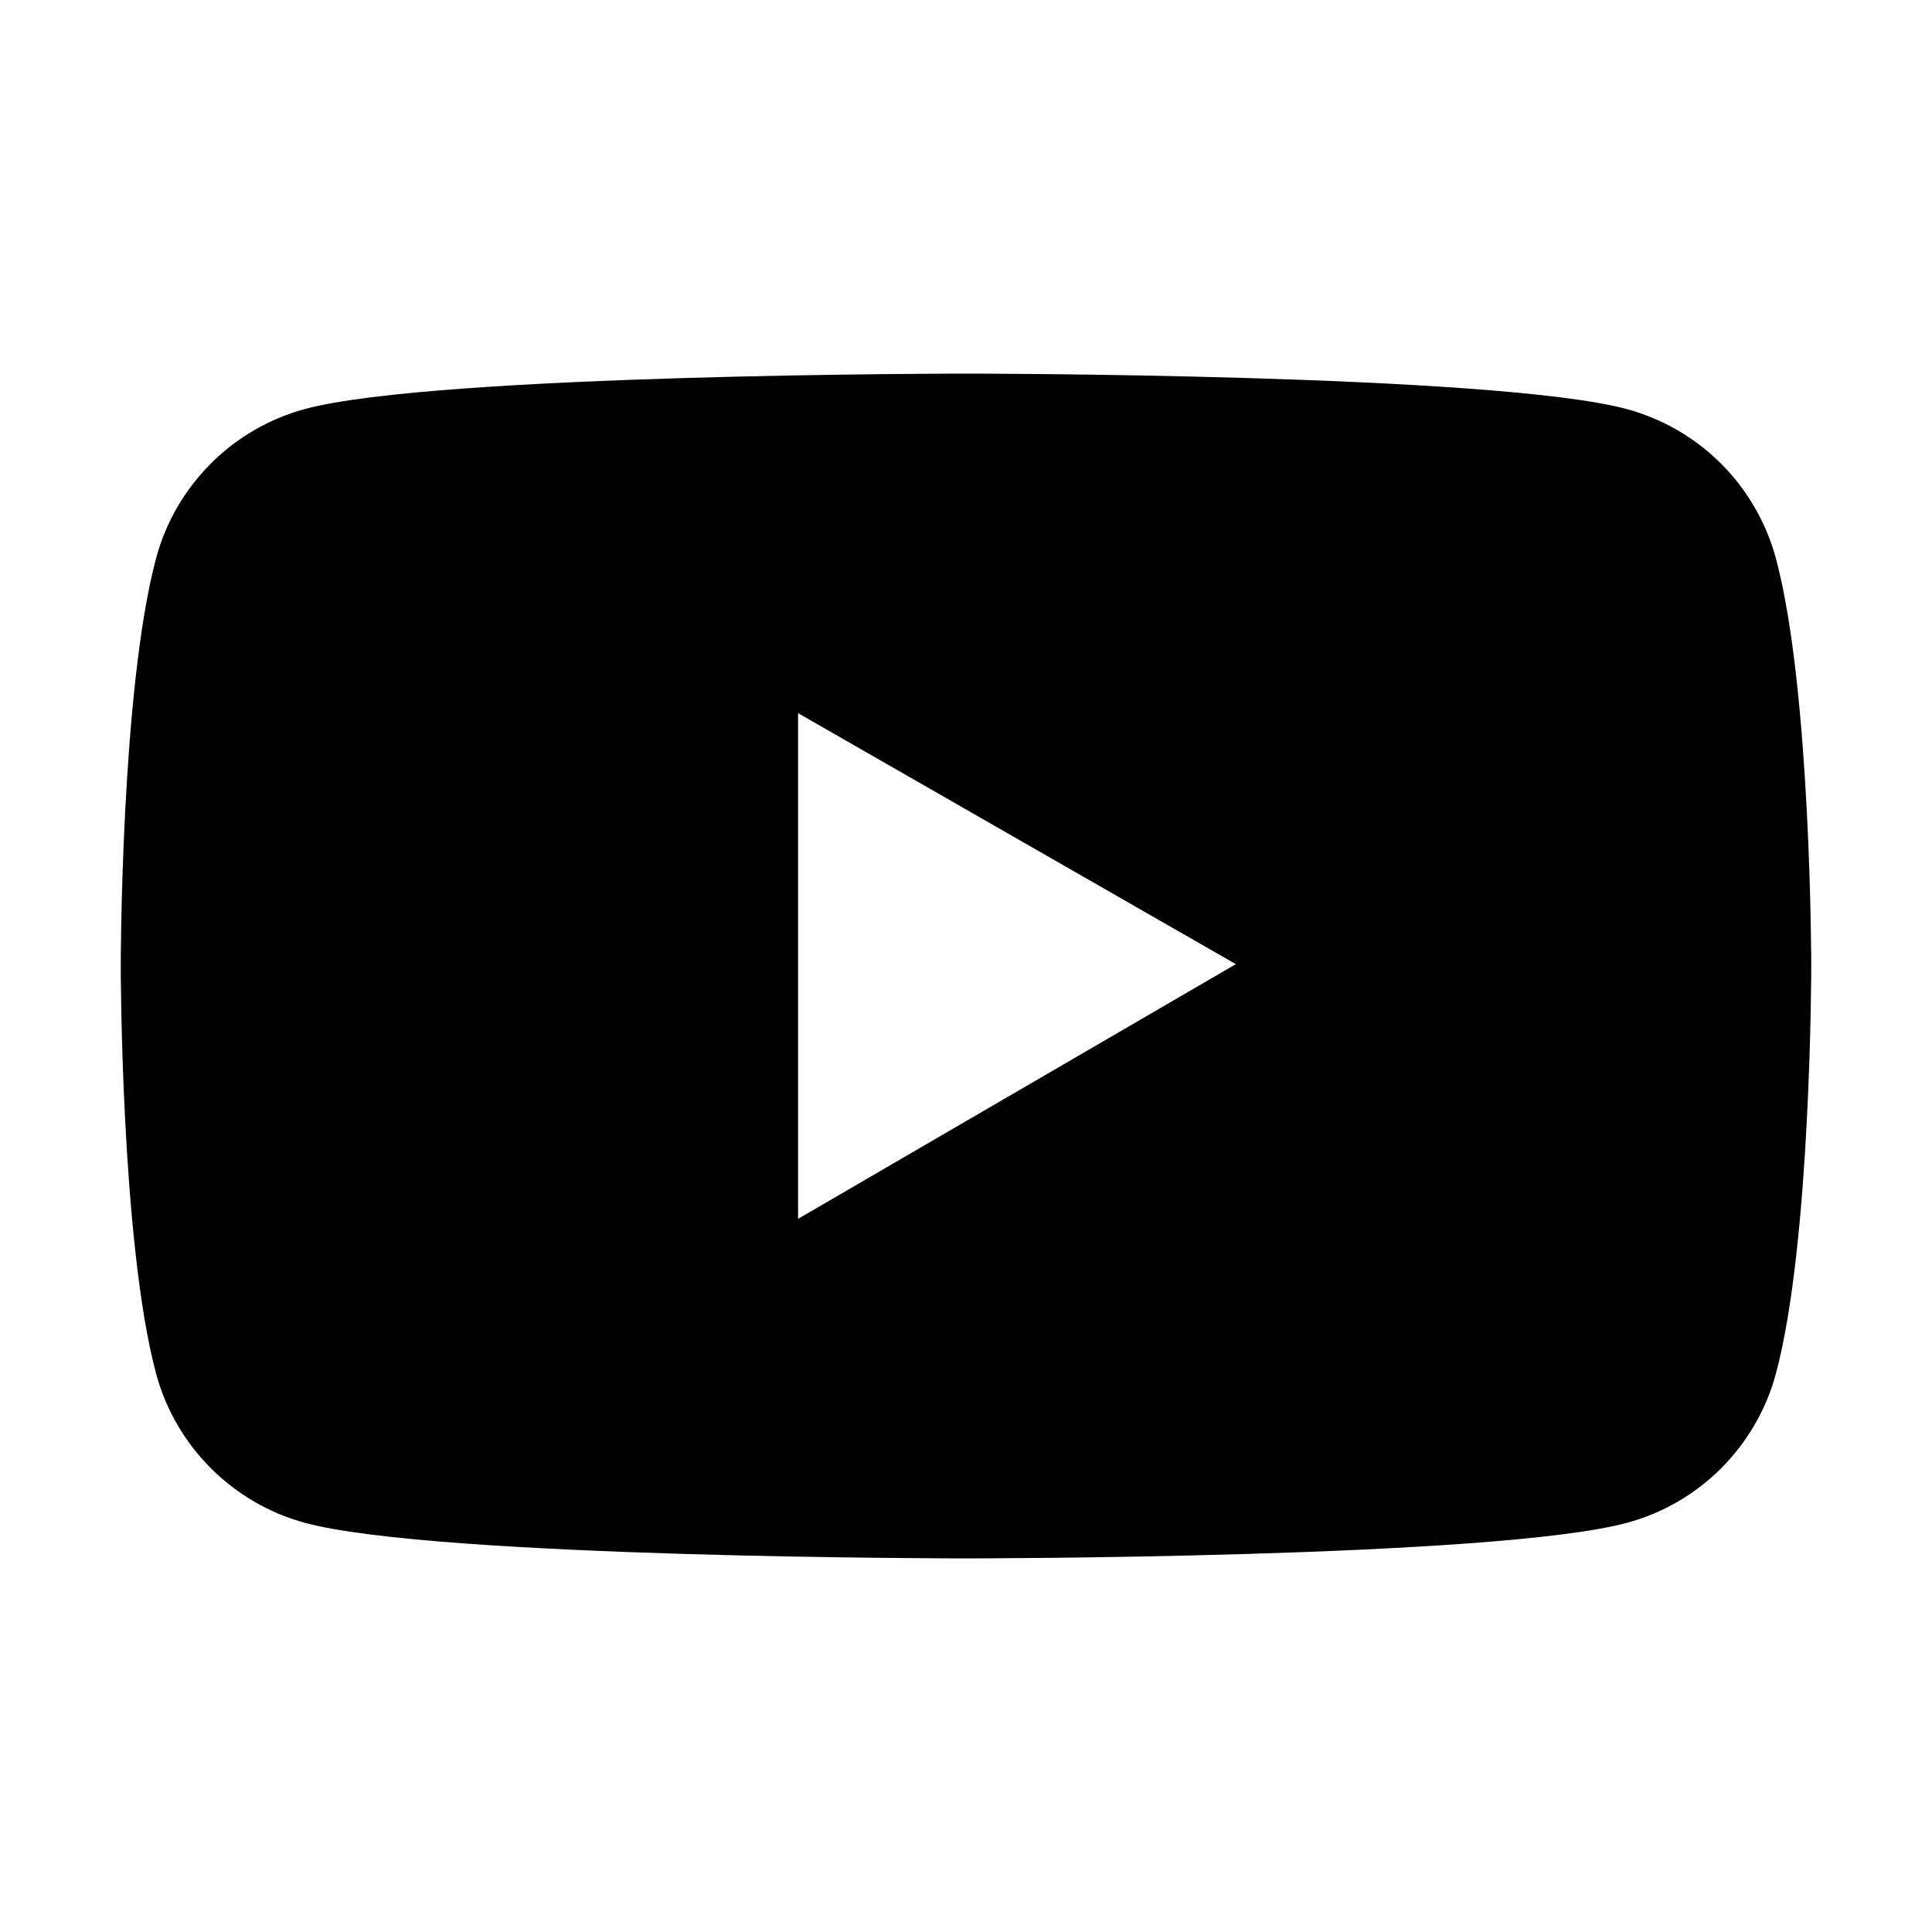
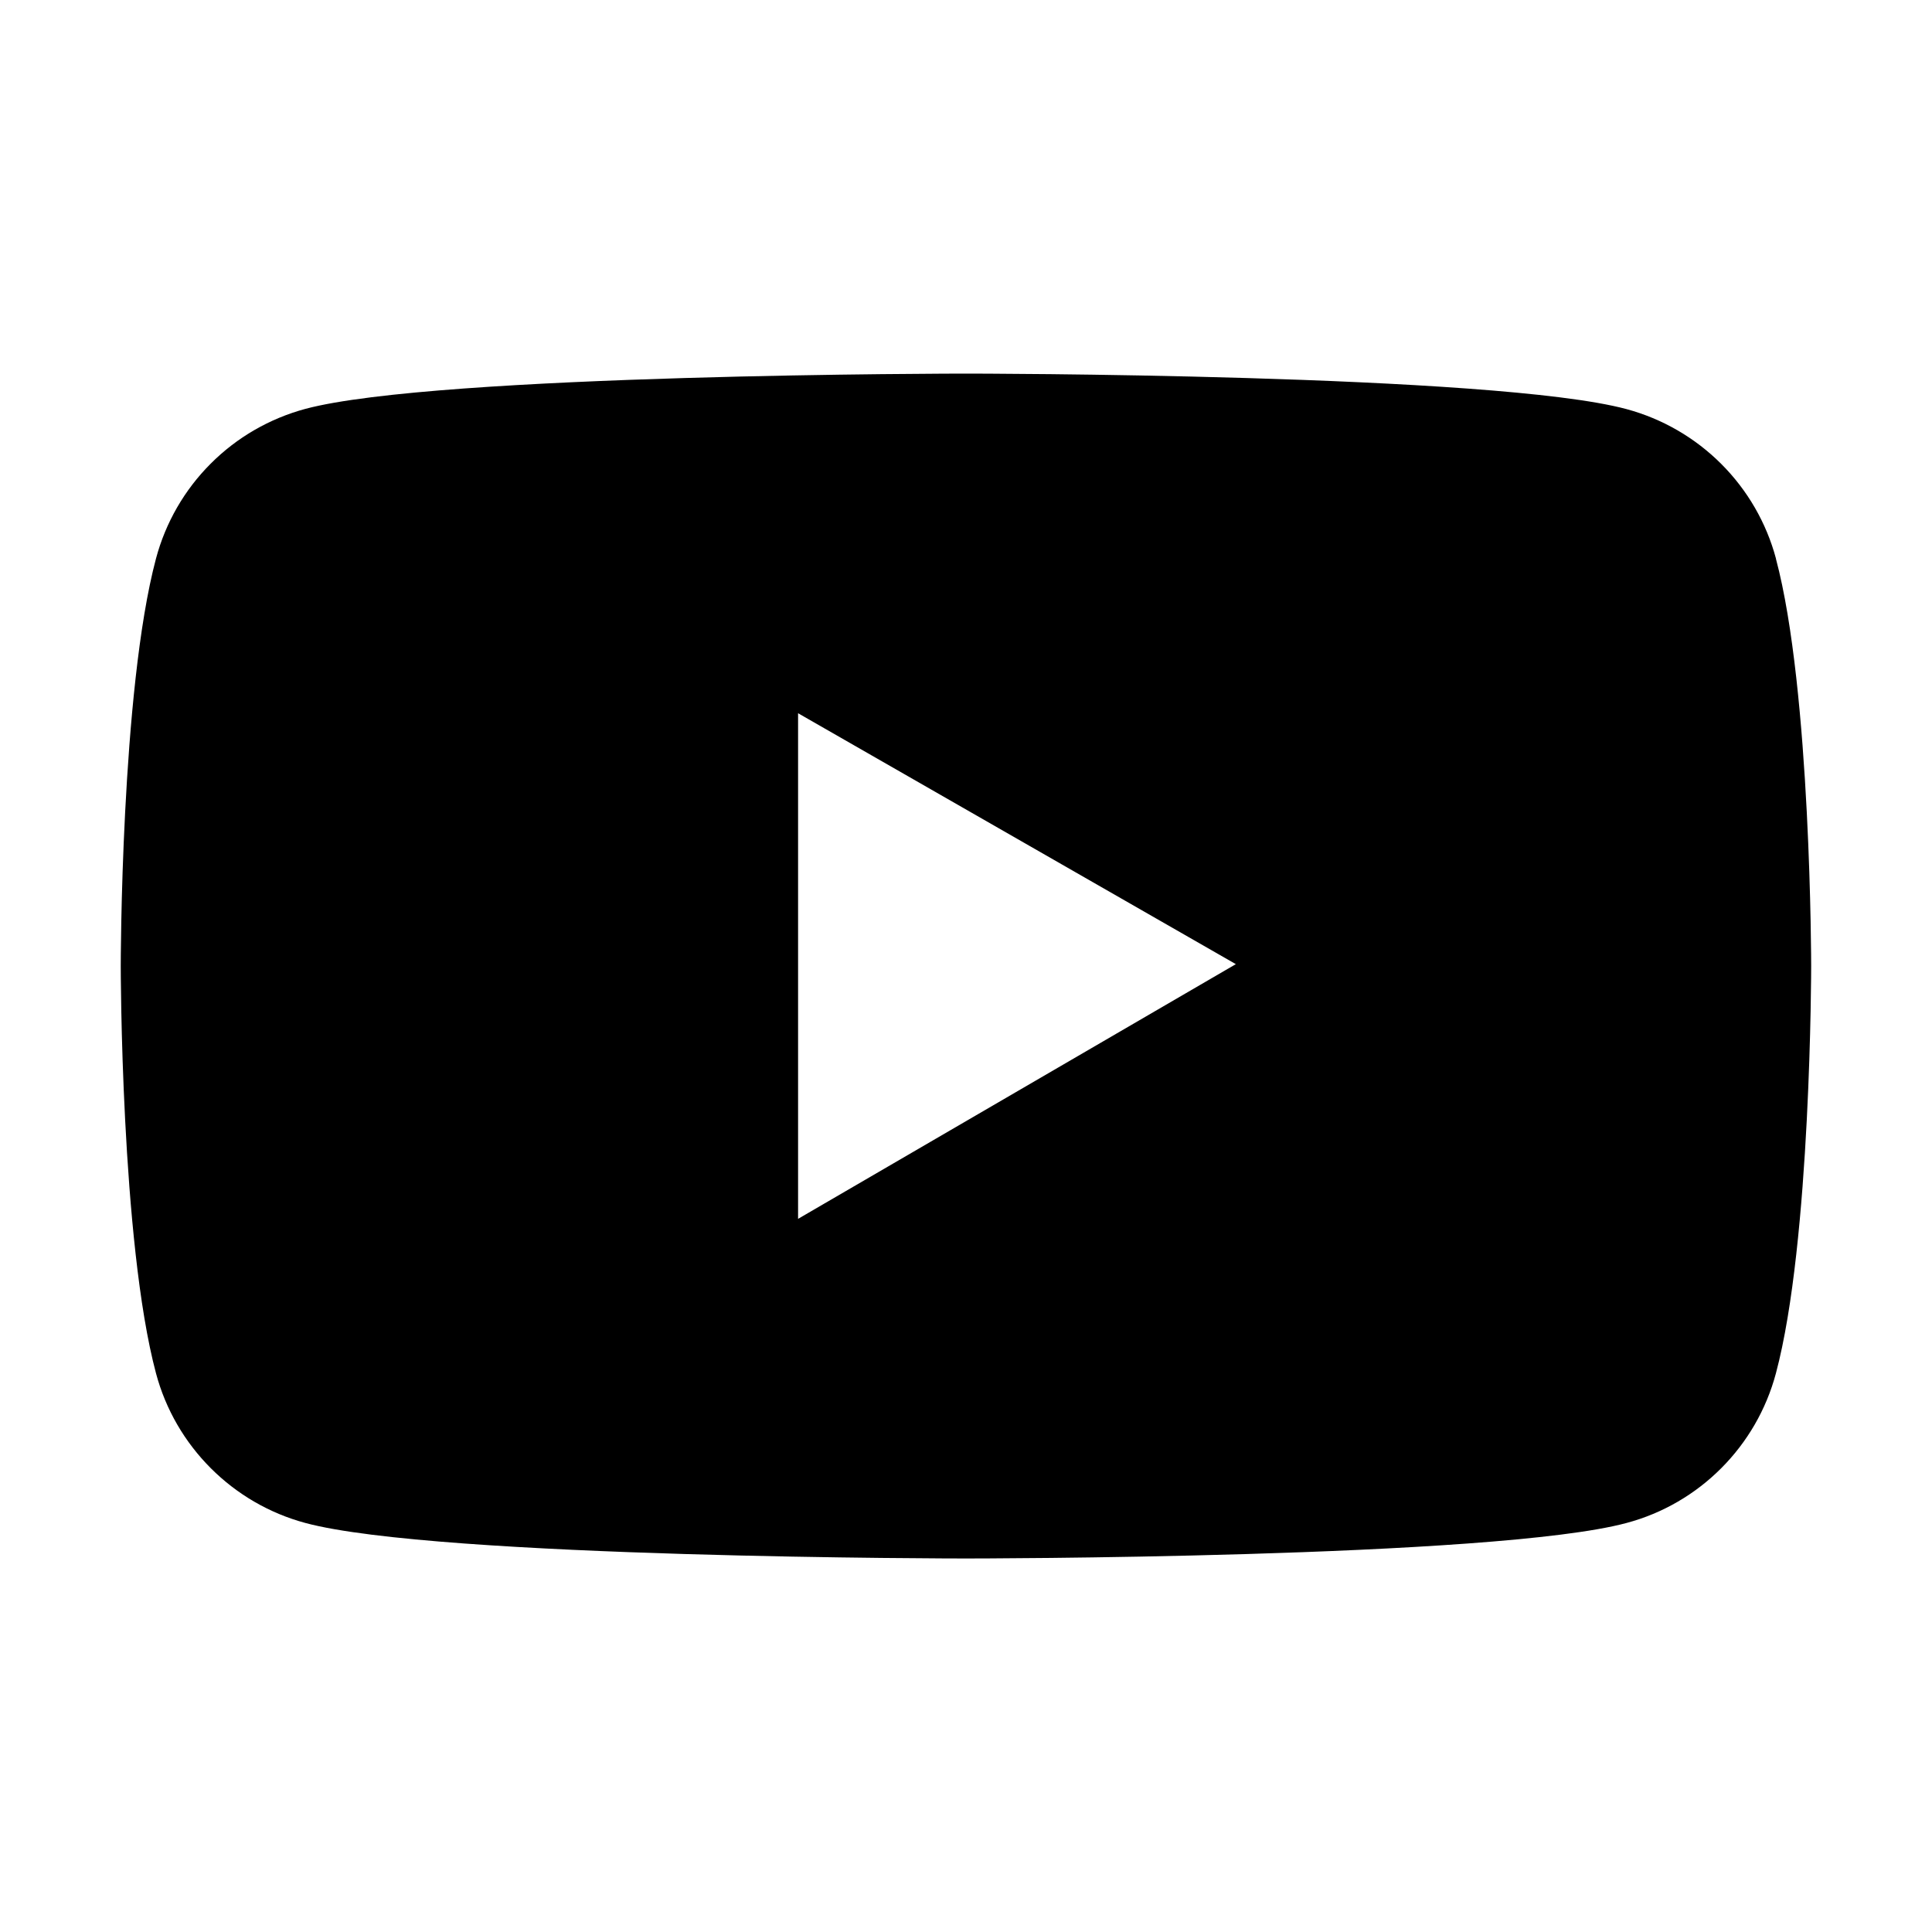
- <svg xmlns="http://www.w3.org/2000/svg" width="24" height="24" viewBox="0 0 24 24" fill="none">
-   <path d="M22.062 6.94C21.942 6.495 21.708 6.089 21.382 5.762 21.056 5.436 20.651 5.201 20.206 5.081 18.567 4.641 12 4.641 12 4.641c0 0-6.567.0-8.205.438C3.349 5.199 2.943 5.433 2.618 5.76 2.292 6.086 2.057 6.492 1.938 6.938 1.5 8.578 1.5 12 1.5 12 1.5 12 1.5 15.422 1.938 17.06 2.18 17.965 2.892 18.677 3.795 18.919 5.433 19.359 12 19.359 12 19.359c0 0 6.567.0 8.206-.441C21.11 18.677 21.82 17.965 22.062 17.06 22.5 15.422 22.5 12 22.5 12 22.5 12 22.5 8.578 22.062 6.94zM9.914 15.141V8.859L15.352 11.977 9.914 15.141z" fill="#000" />
+ <svg xmlns="http://www.w3.org/2000/svg" fill="none" height="24" viewBox="0 0 24 24" width="24">
+   <path d="m22.062 6.94c-.119-.445-.354-.851-.68-1.177-.326-.326-.732-.561-1.177-.681-1.638-.441-8.206-.441-8.206-.441s-6.567 0-8.205.438c-.445.12-.851.354-1.177.681-.326.326-.56.732-.679 1.178-.438 1.641-.438 5.062-.438 5.062s0 3.422.438 5.06c.241.905.954 1.617 1.856 1.859 1.638.441 8.205.441 8.205.441s6.567 0 8.206-.441c.905-.241 1.615-.954 1.856-1.859.438-1.638.438-5.06.438-5.06s0-3.422-.438-5.06zm-12.148 8.201v-6.281l5.438 3.117z" fill="#000" />
</svg>
